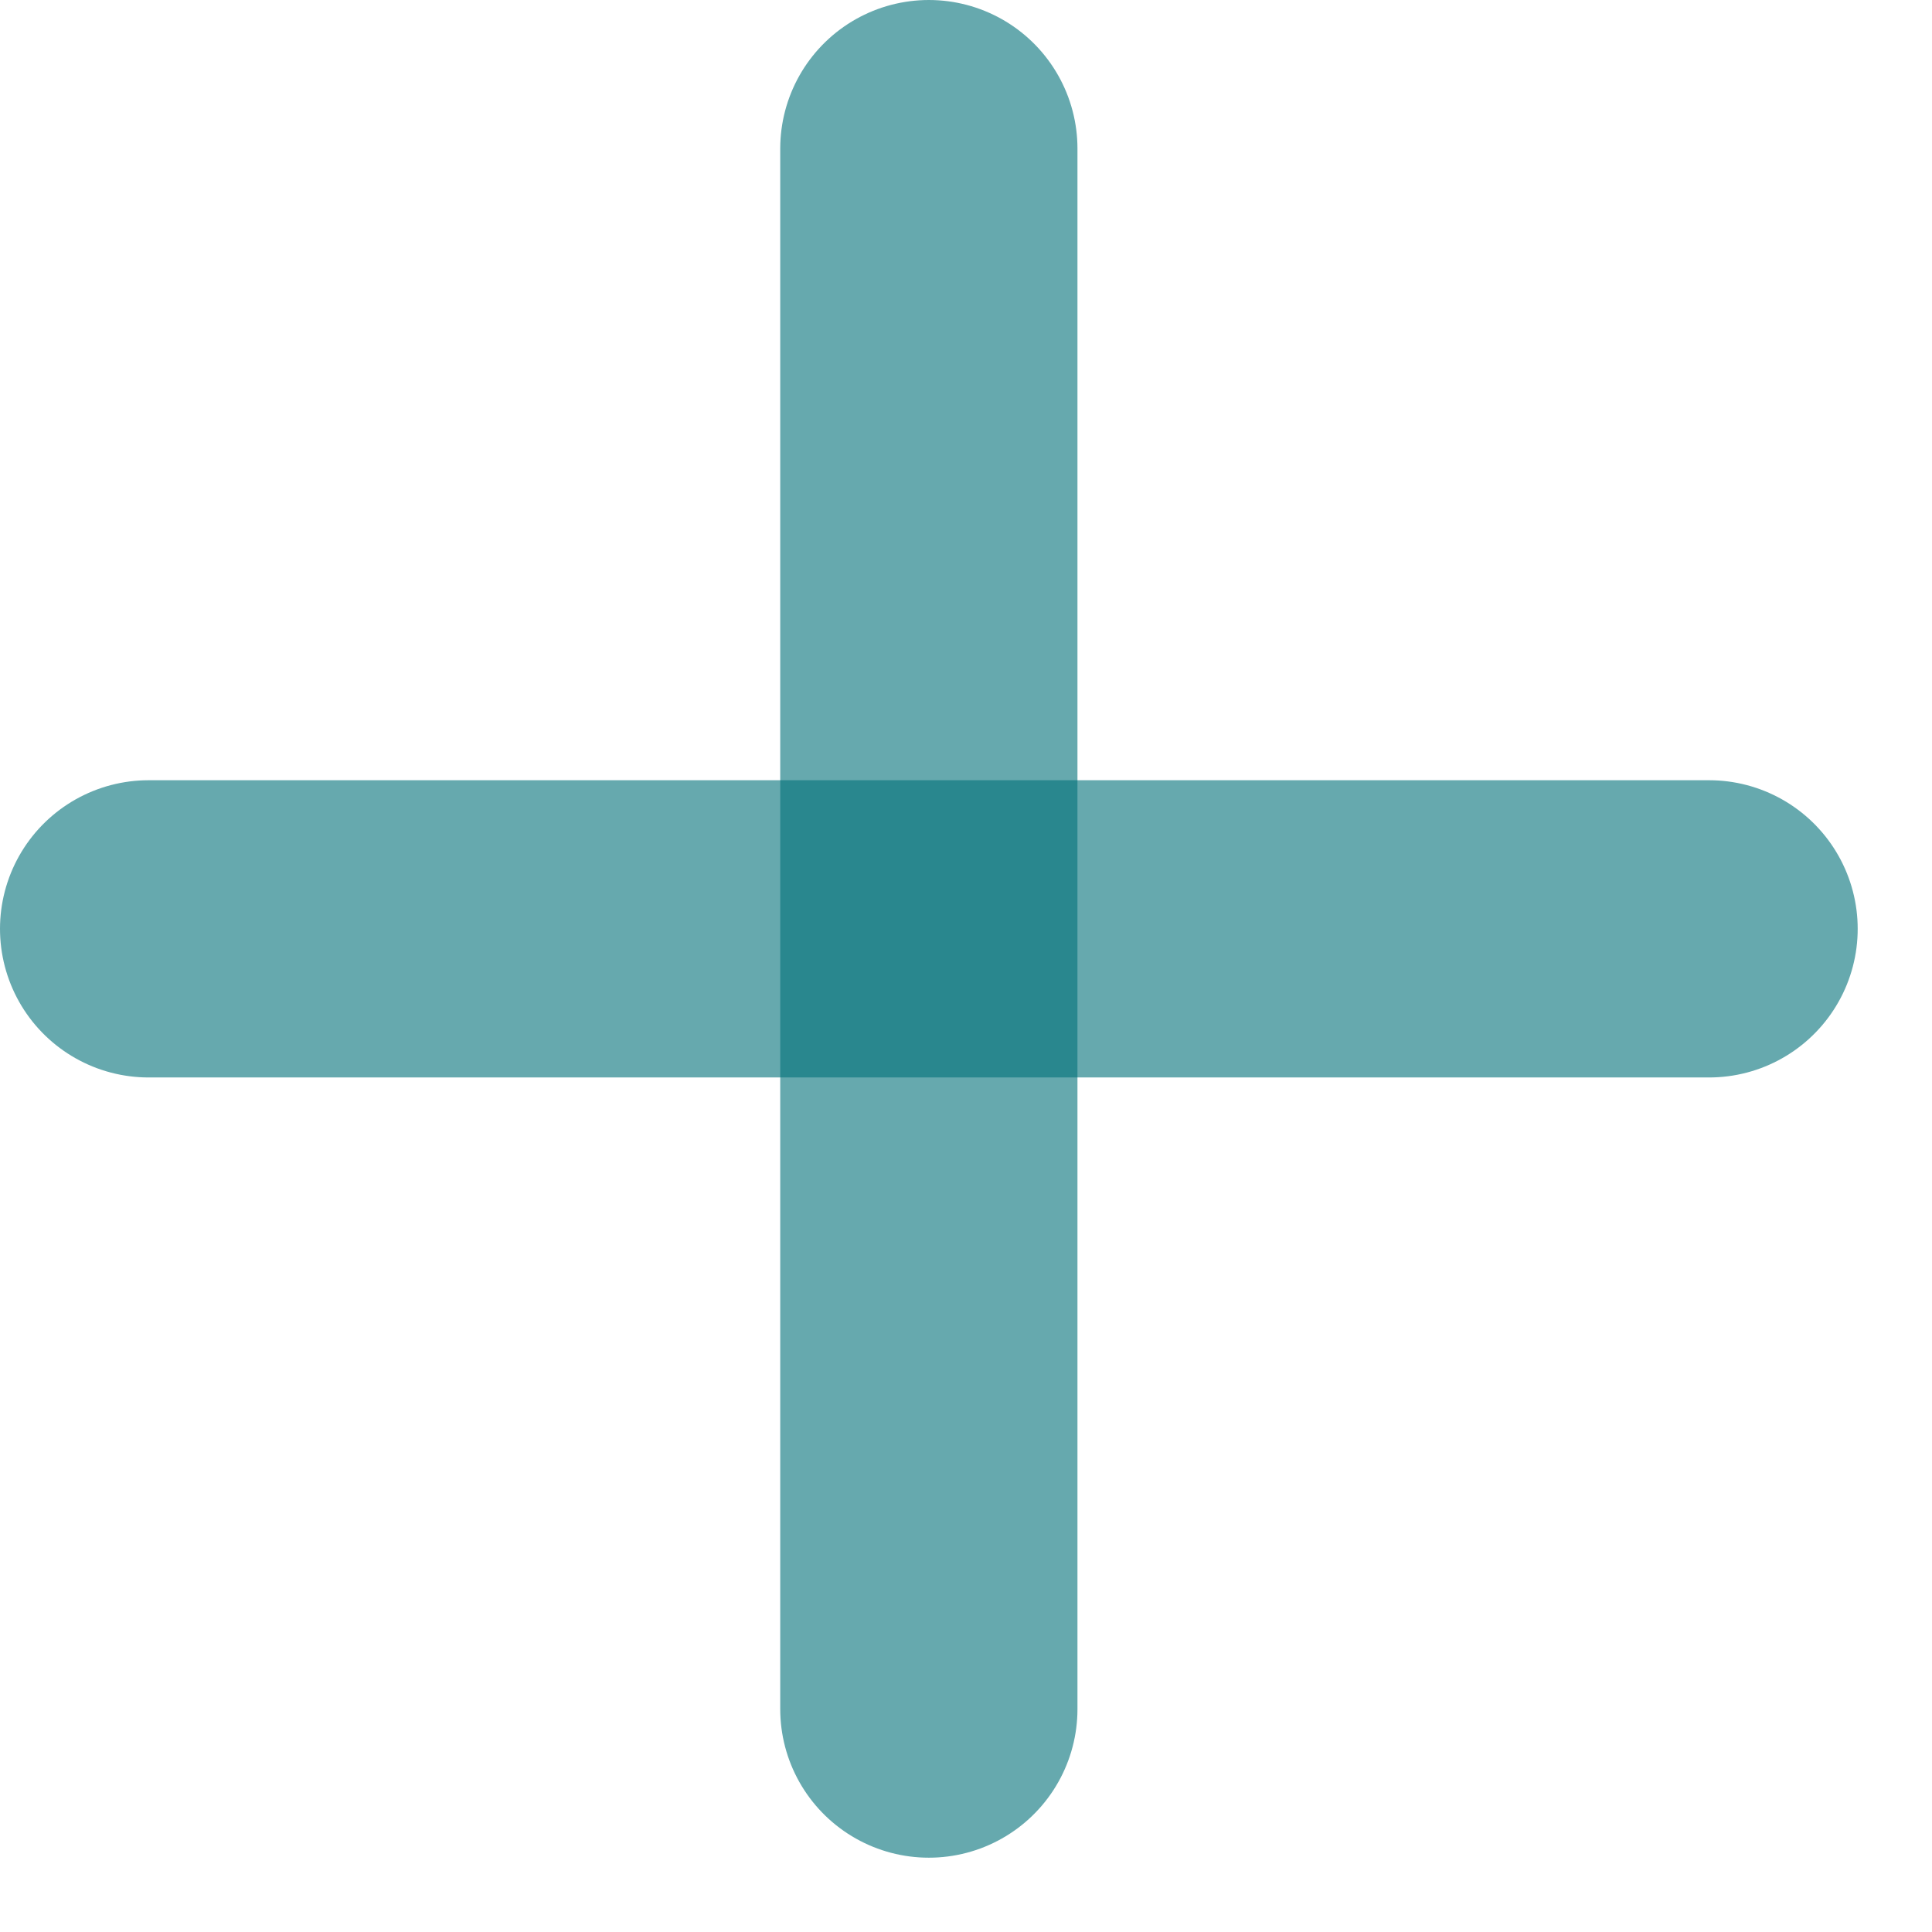
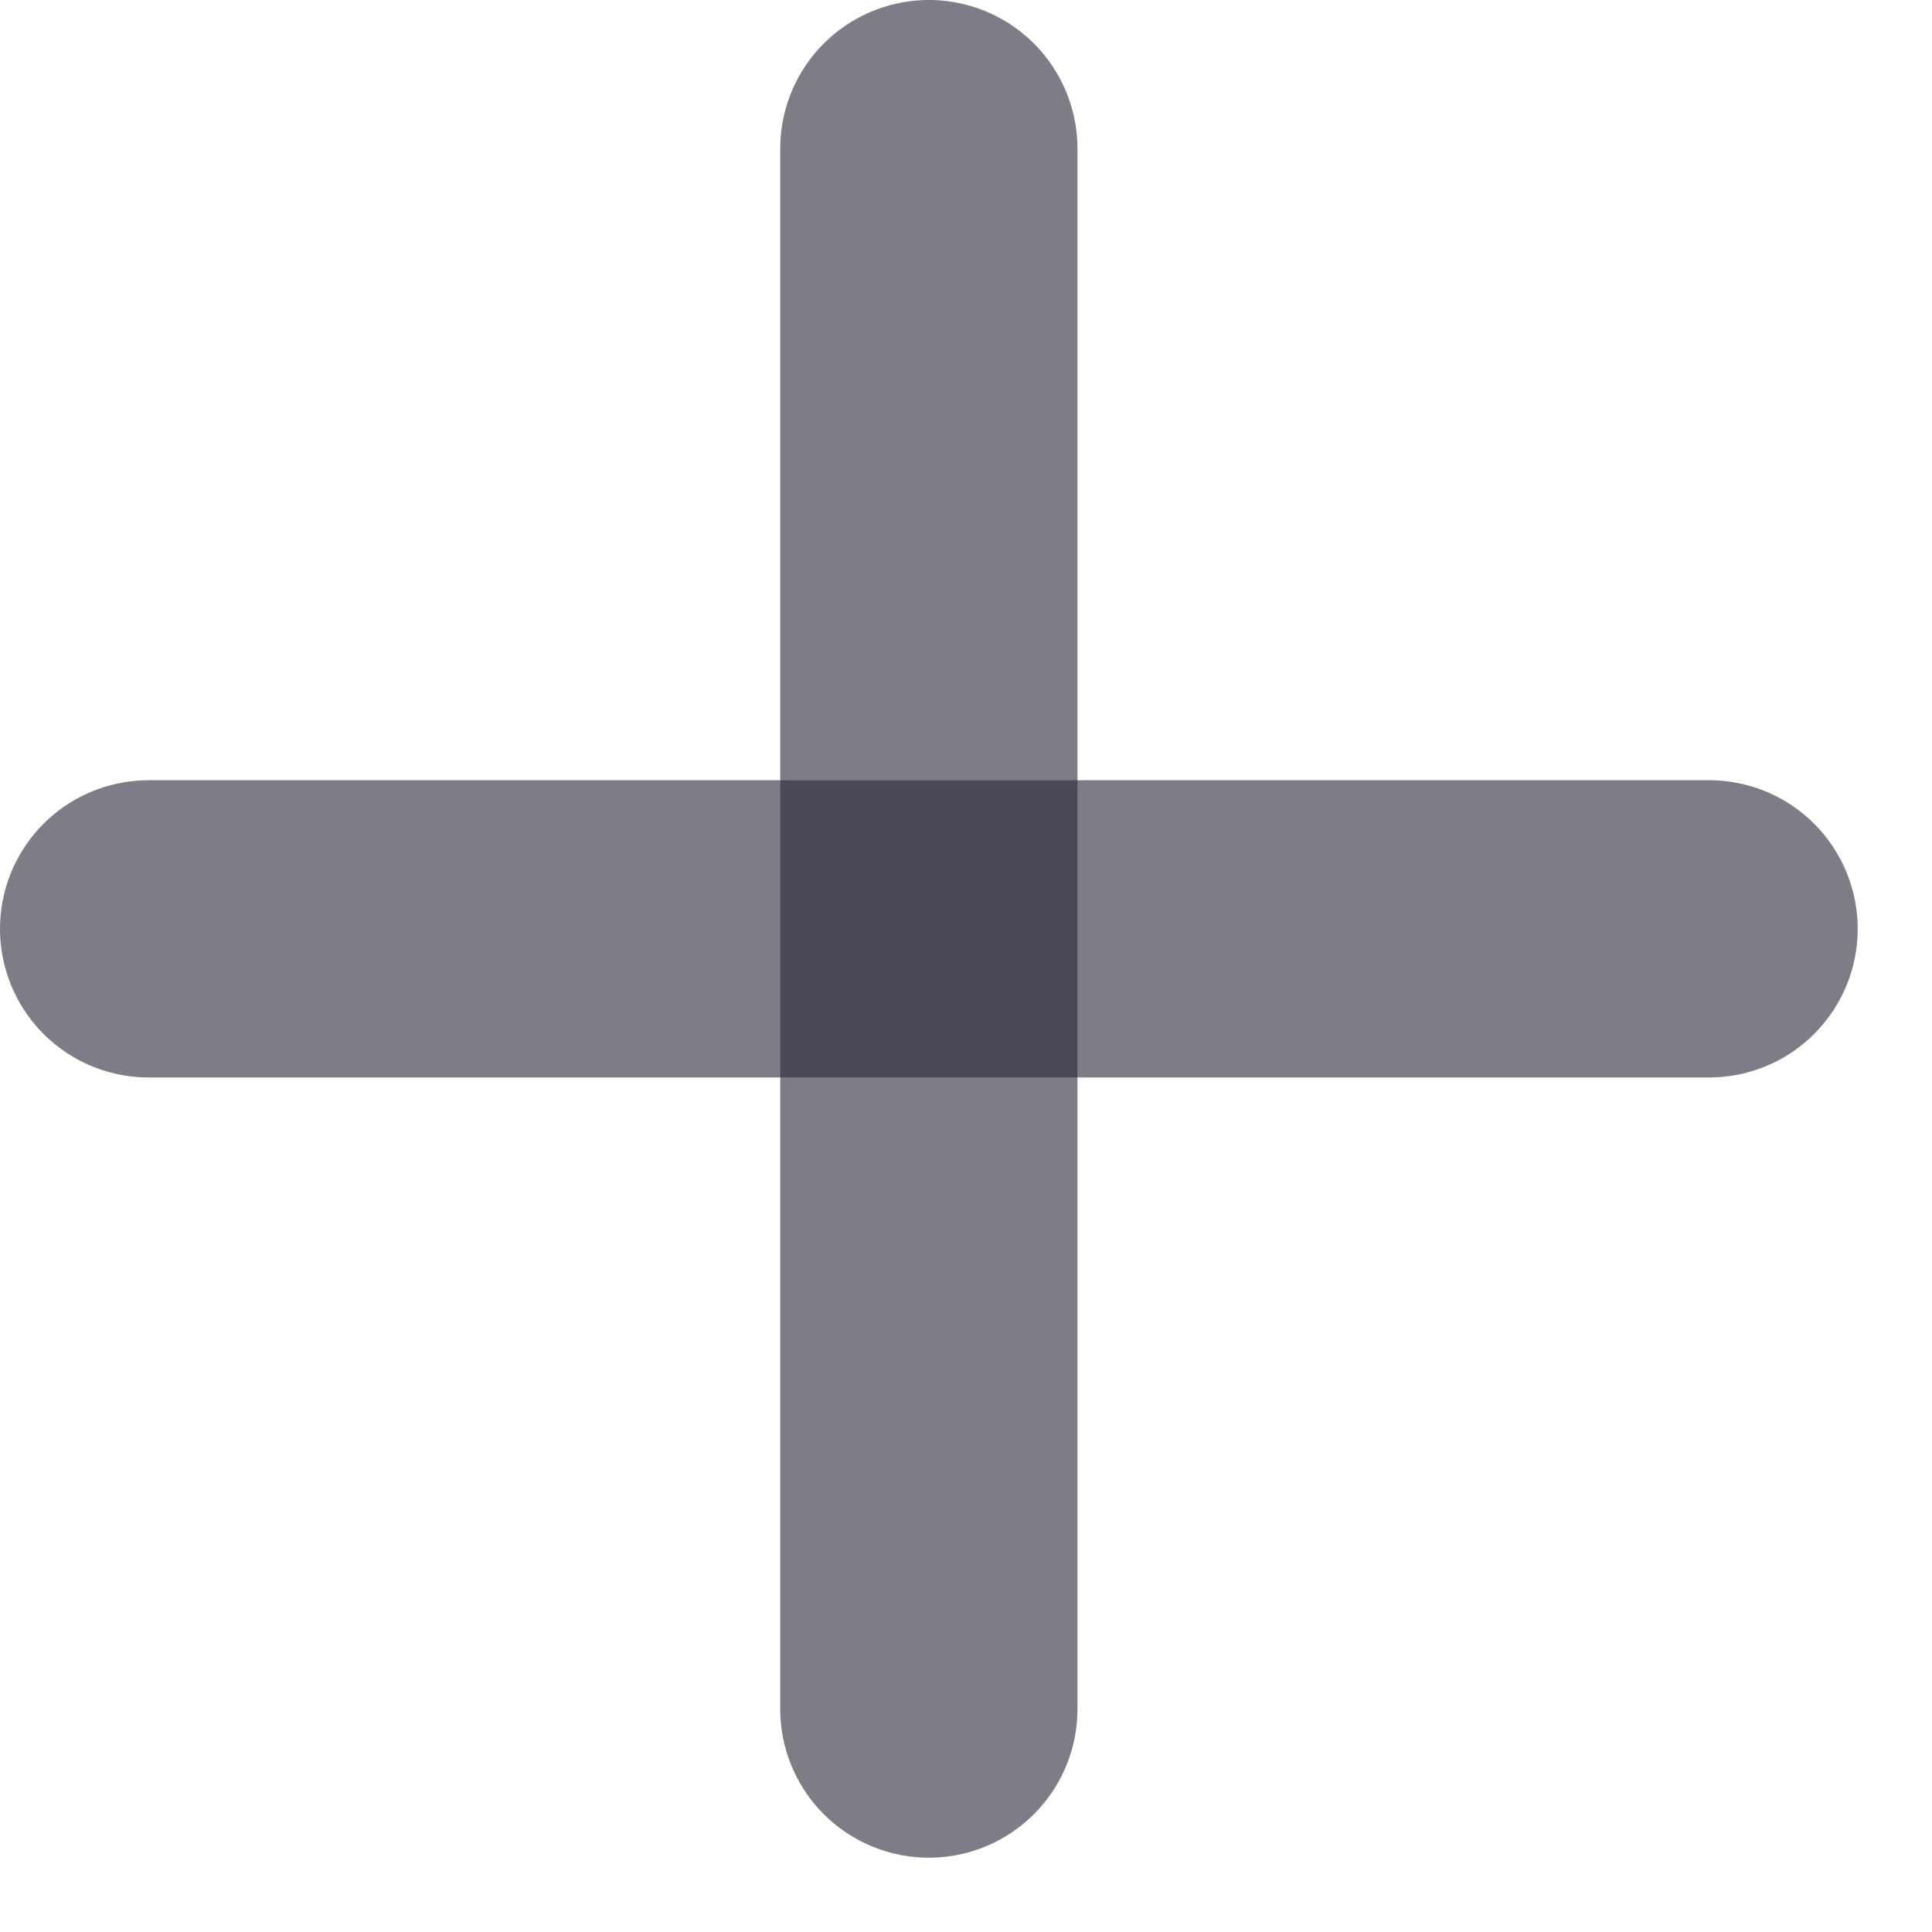
<svg xmlns="http://www.w3.org/2000/svg" width="13" height="13" viewBox="0 0 13 13" fill="none">
-   <path d="M1 6.25H11.5" stroke="#007079" stroke-opacity="0.6" stroke-width="2" stroke-linecap="round" />
-   <path d="M6.25 11.5L6.25 1" stroke="#007079" stroke-opacity="0.6" stroke-width="2" stroke-linecap="round" />
+   <path d="M1 6.25H11.5" stroke="#272738" stroke-opacity="0.6" stroke-width="2" stroke-linecap="round" />
+   <path d="M6.25 11.5L6.25 1" stroke="#272738" stroke-opacity="0.6" stroke-width="2" stroke-linecap="round" />
</svg>
